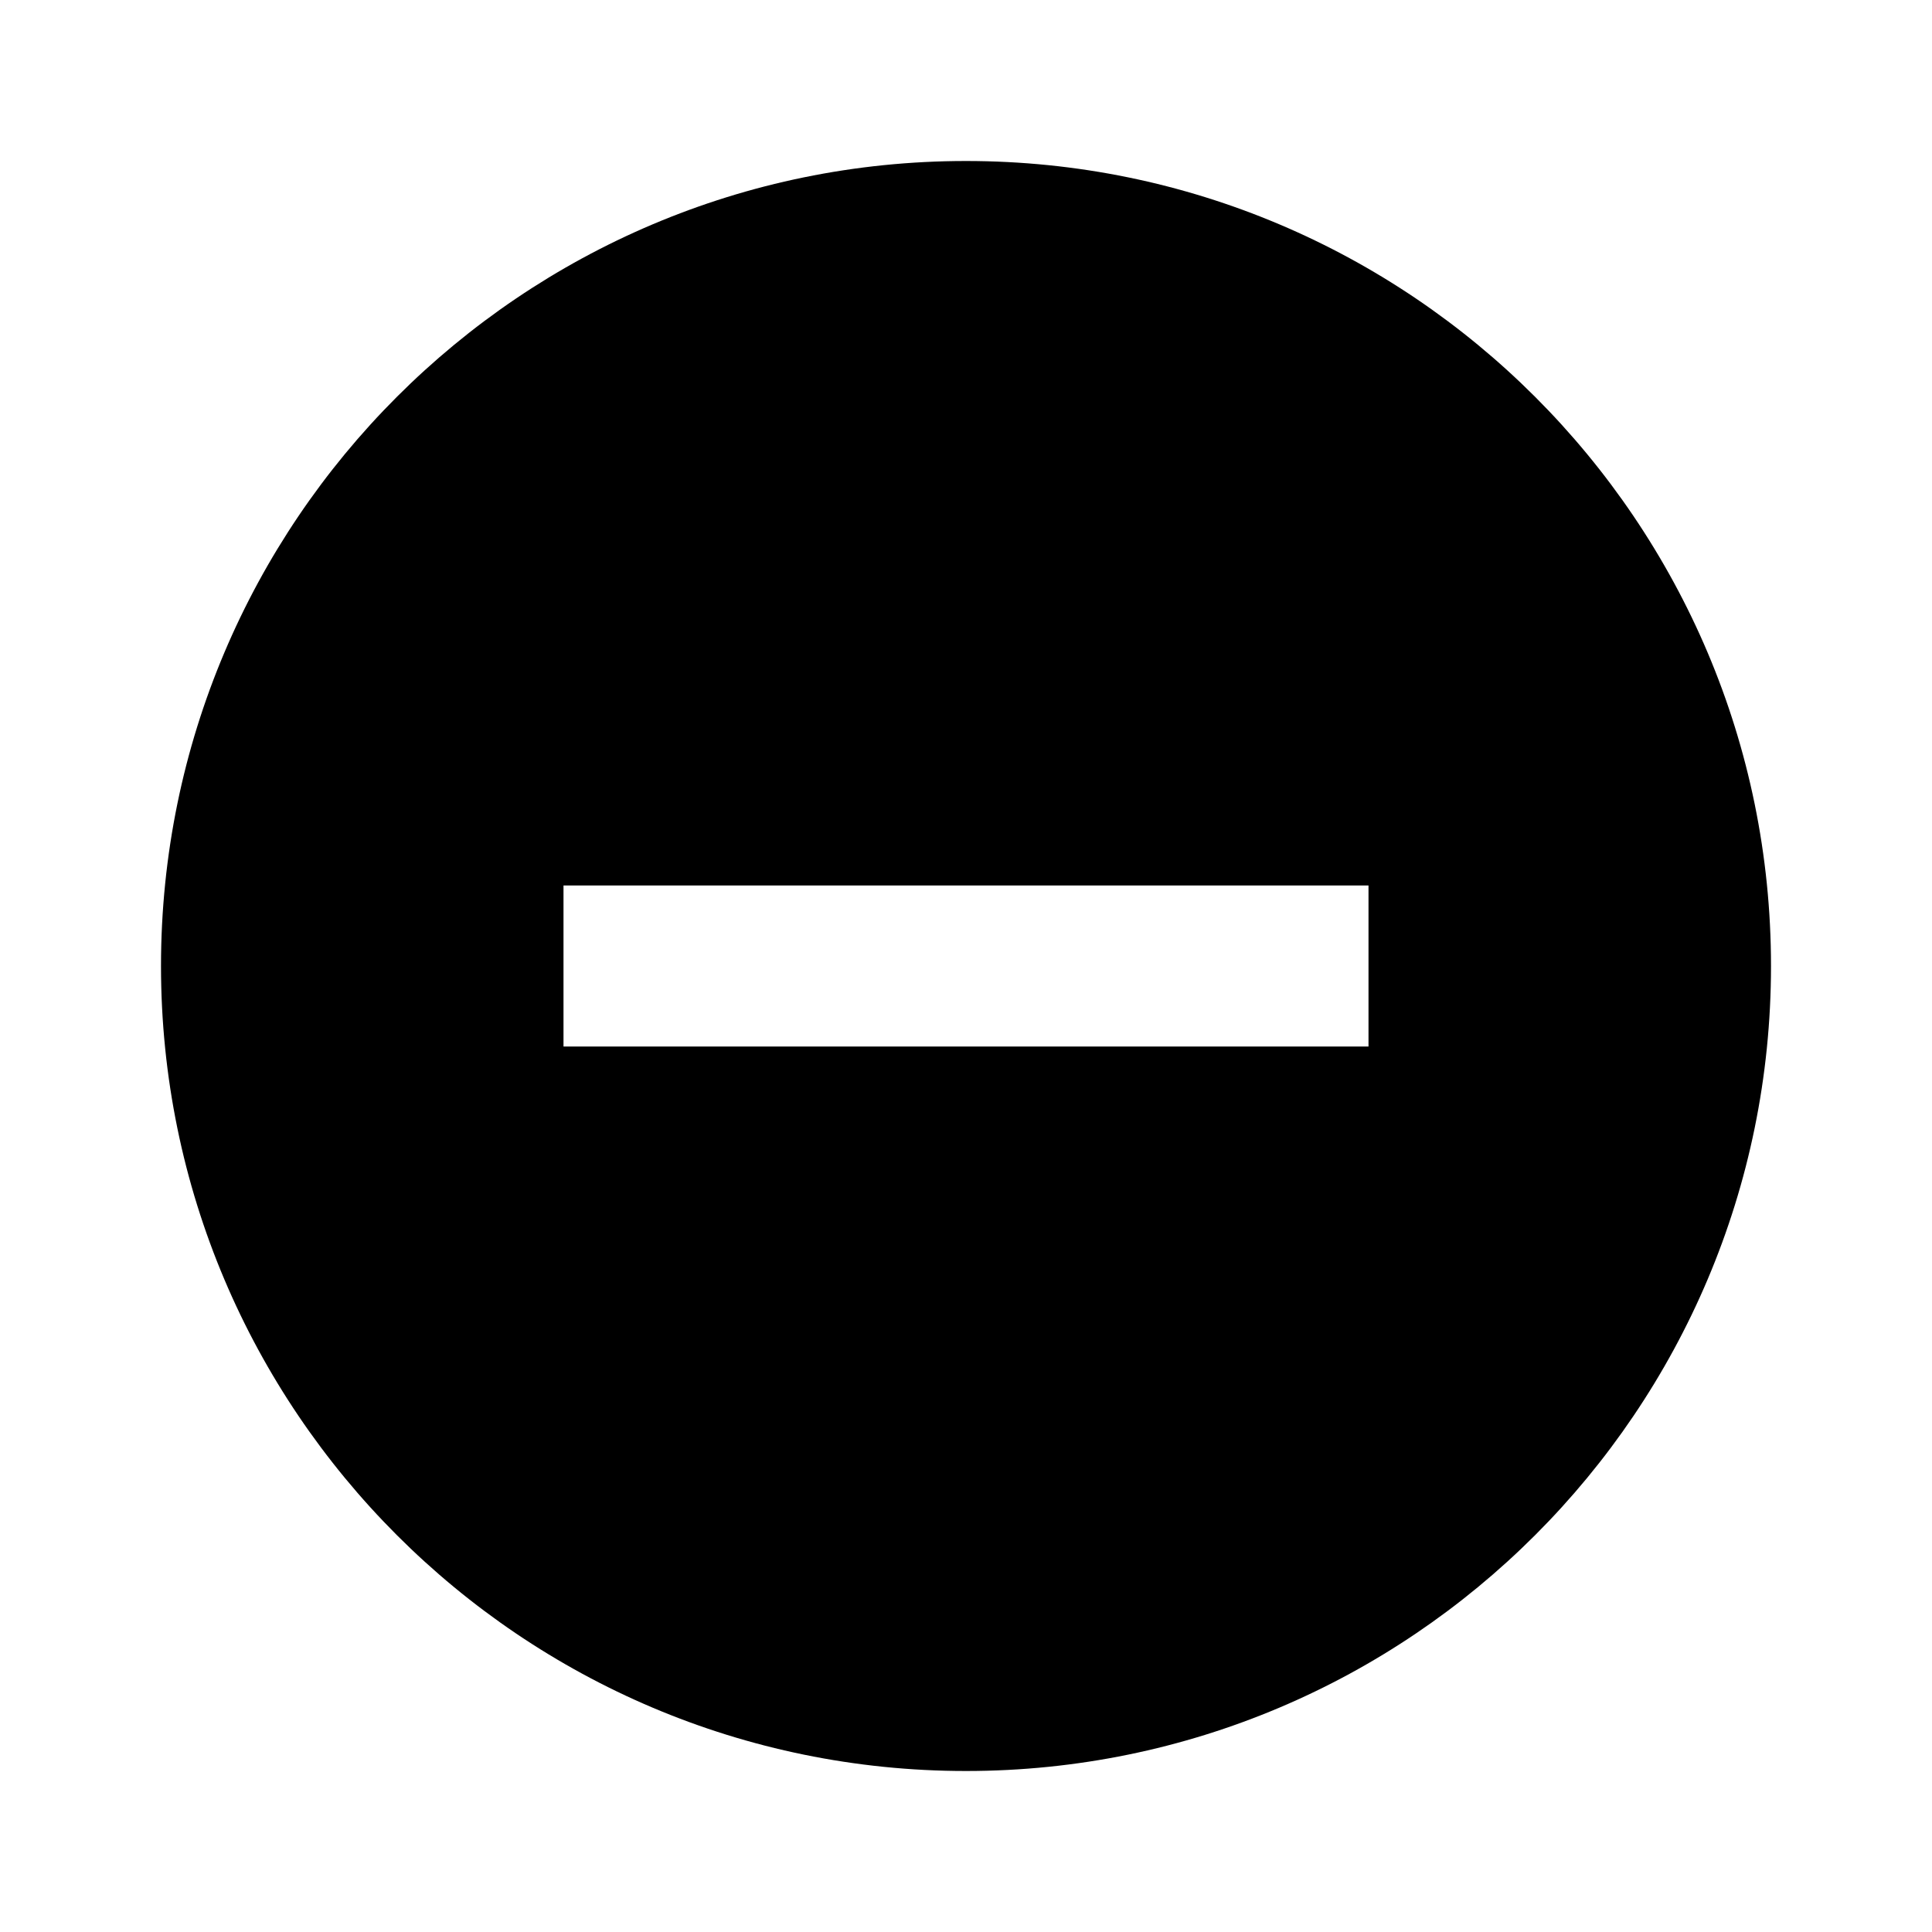
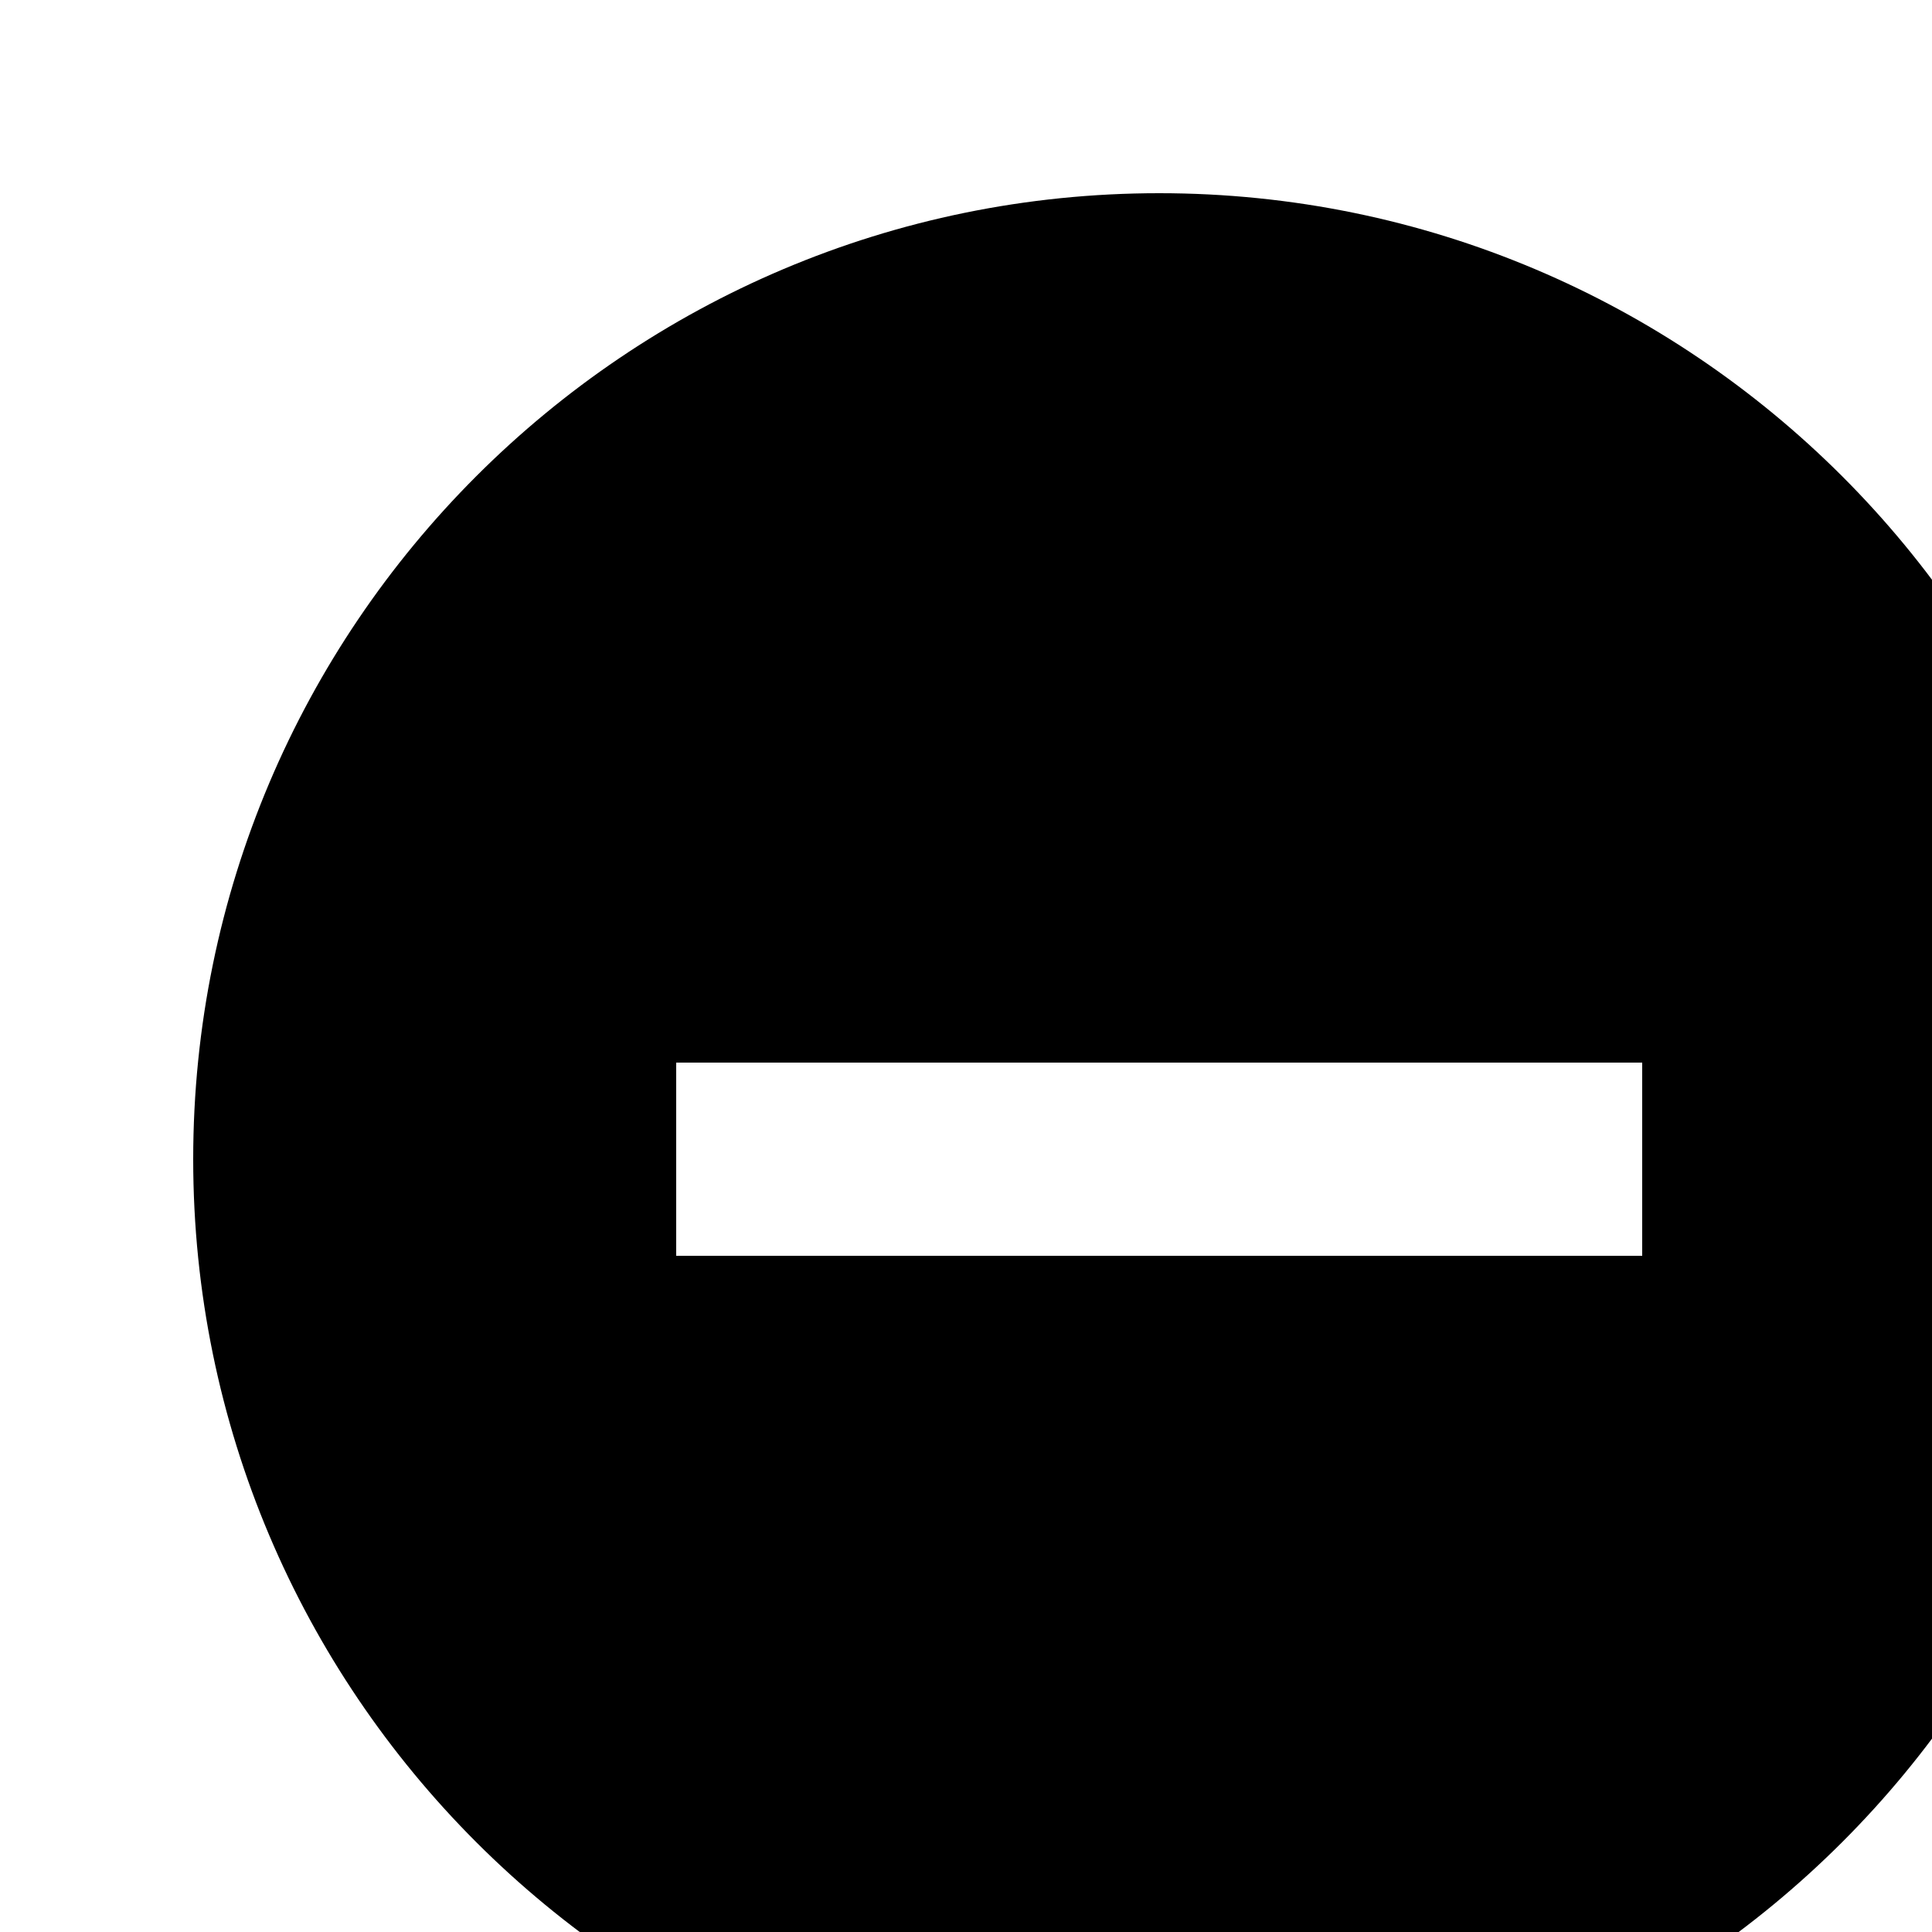
- <svg xmlns="http://www.w3.org/2000/svg" height="24" viewBox="0 0 24 24" width="24">
+ <svg xmlns="http://www.w3.org/2000/svg" height="20" viewBox="0 0 20 20" width="20">
  <path d="M0 0h24v24H0z" fill="none" />
  <path d="M12 2C6.48 2 2 6.48 2 12s4.48 10 10 10 10-4.48 10-10S17.52 2 12 2zm5 11H7v-2h10v2z" />
</svg>
